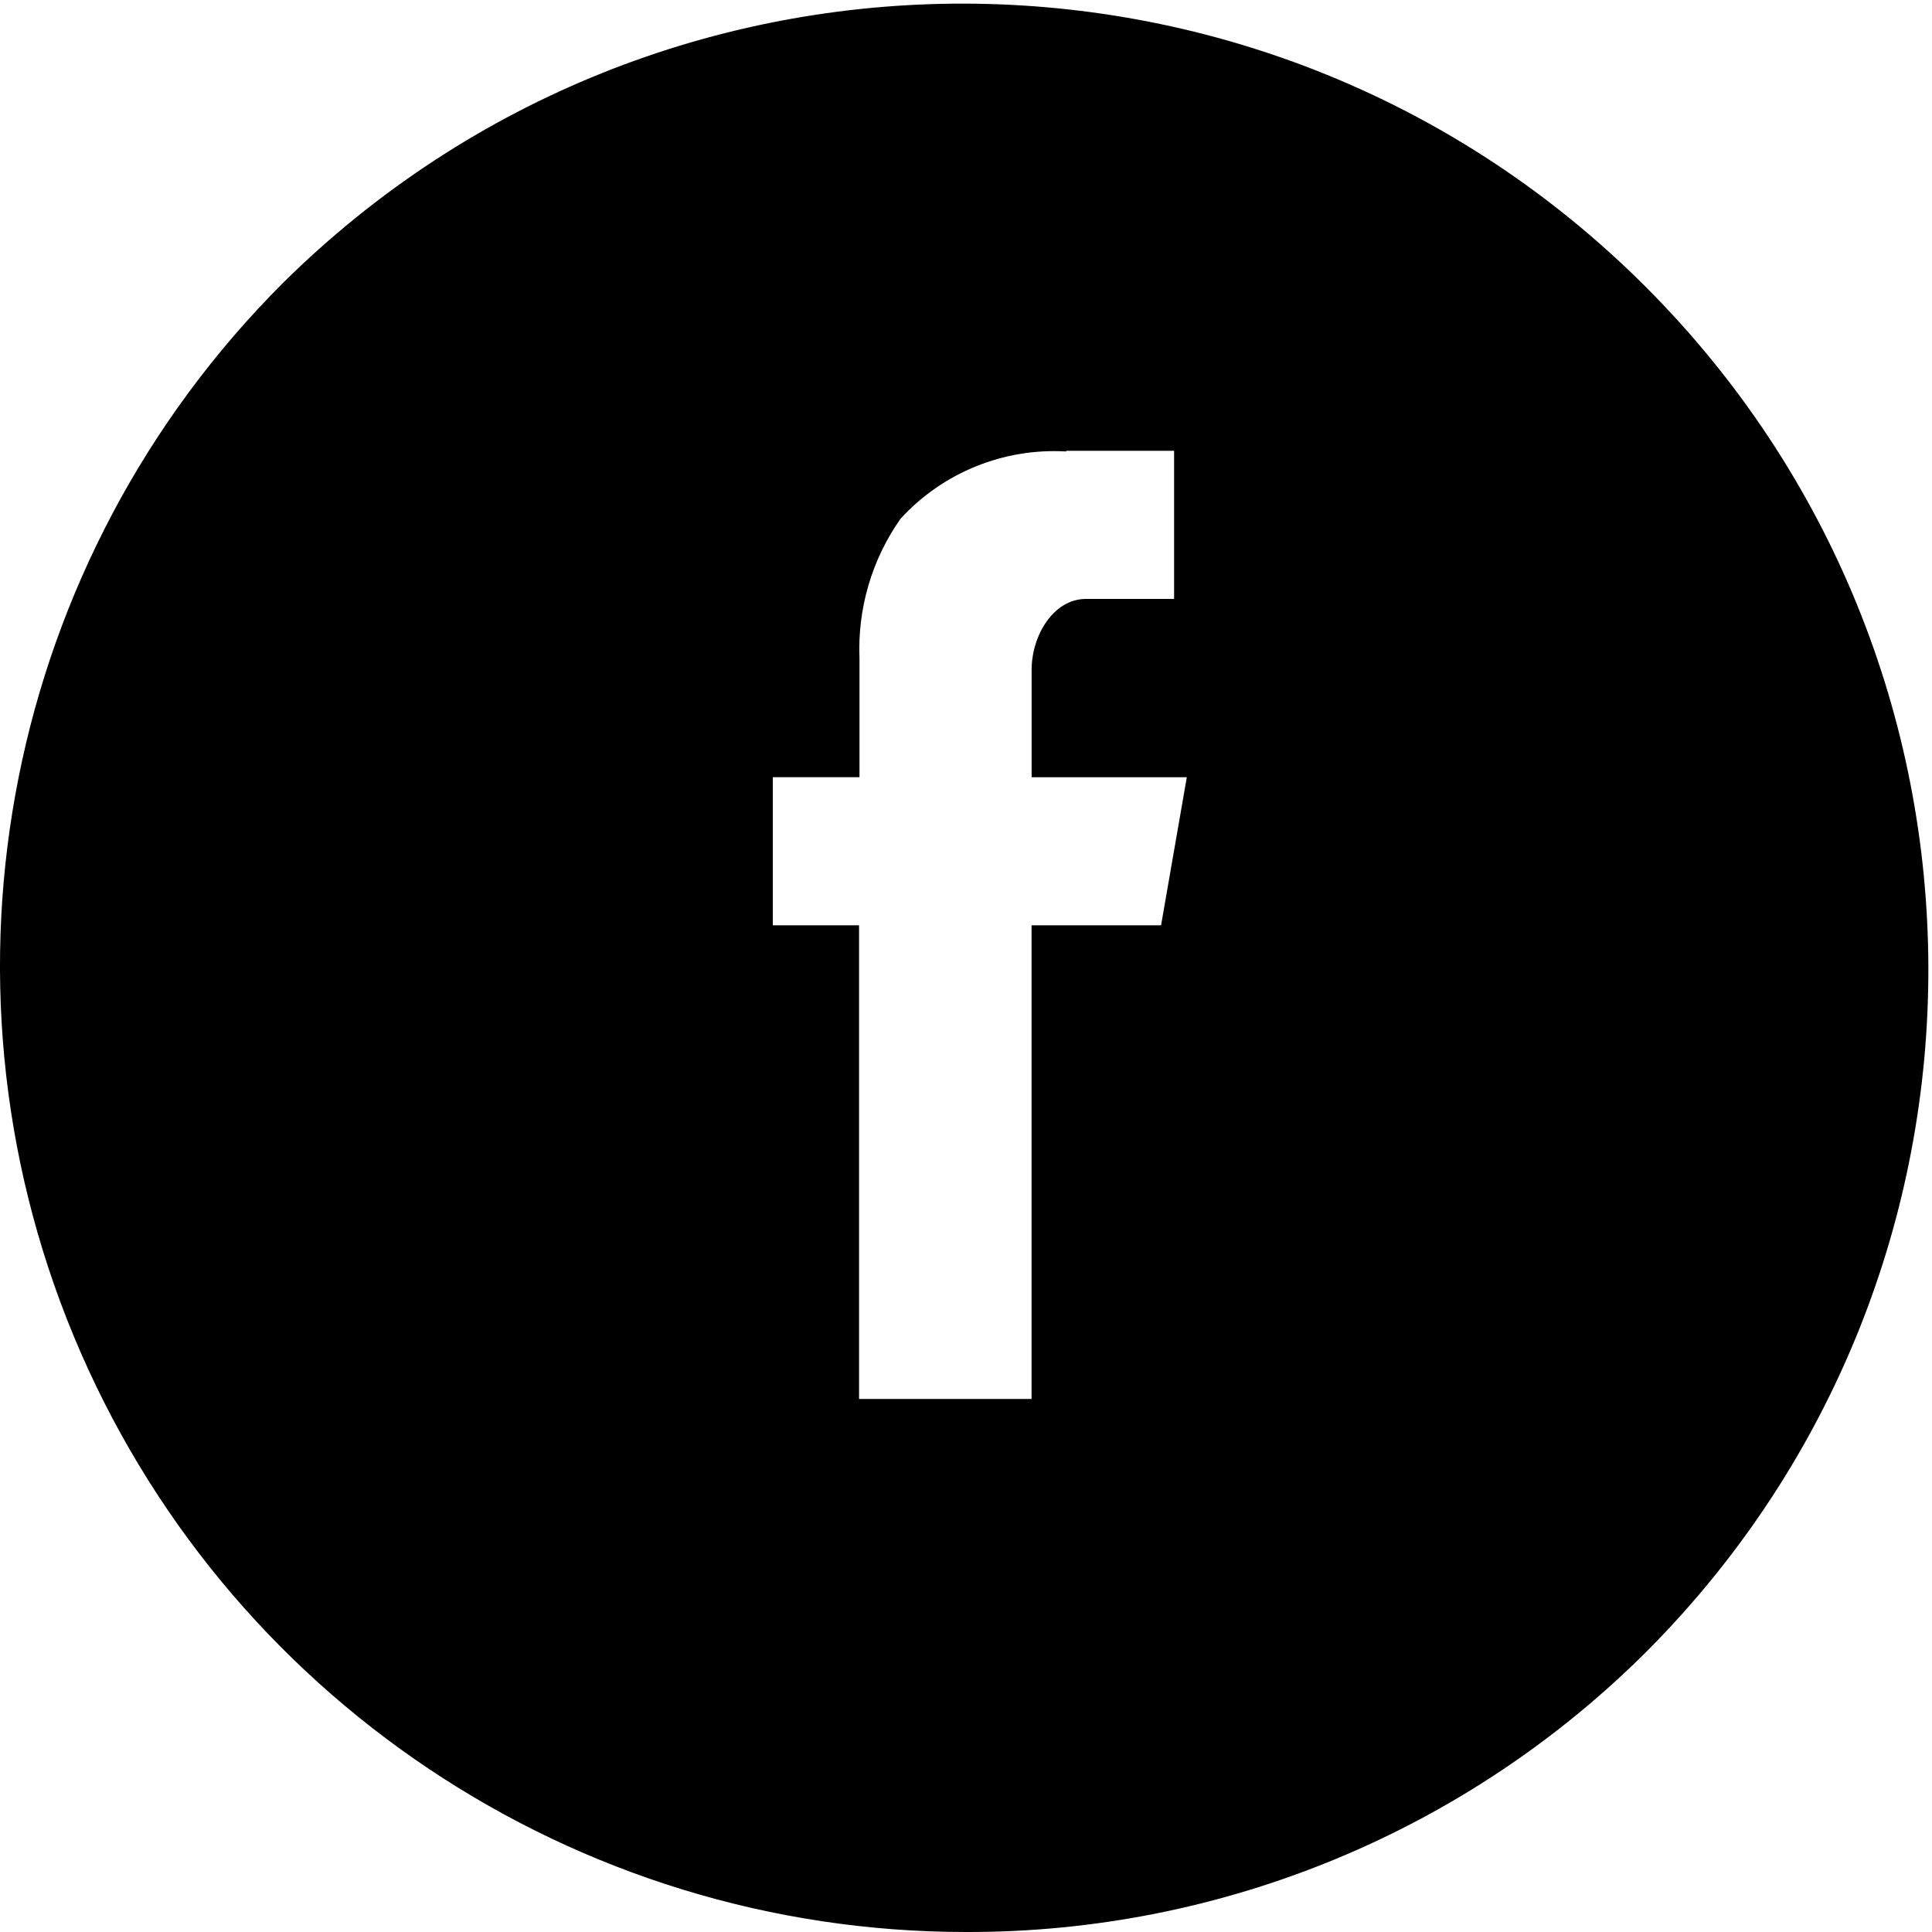
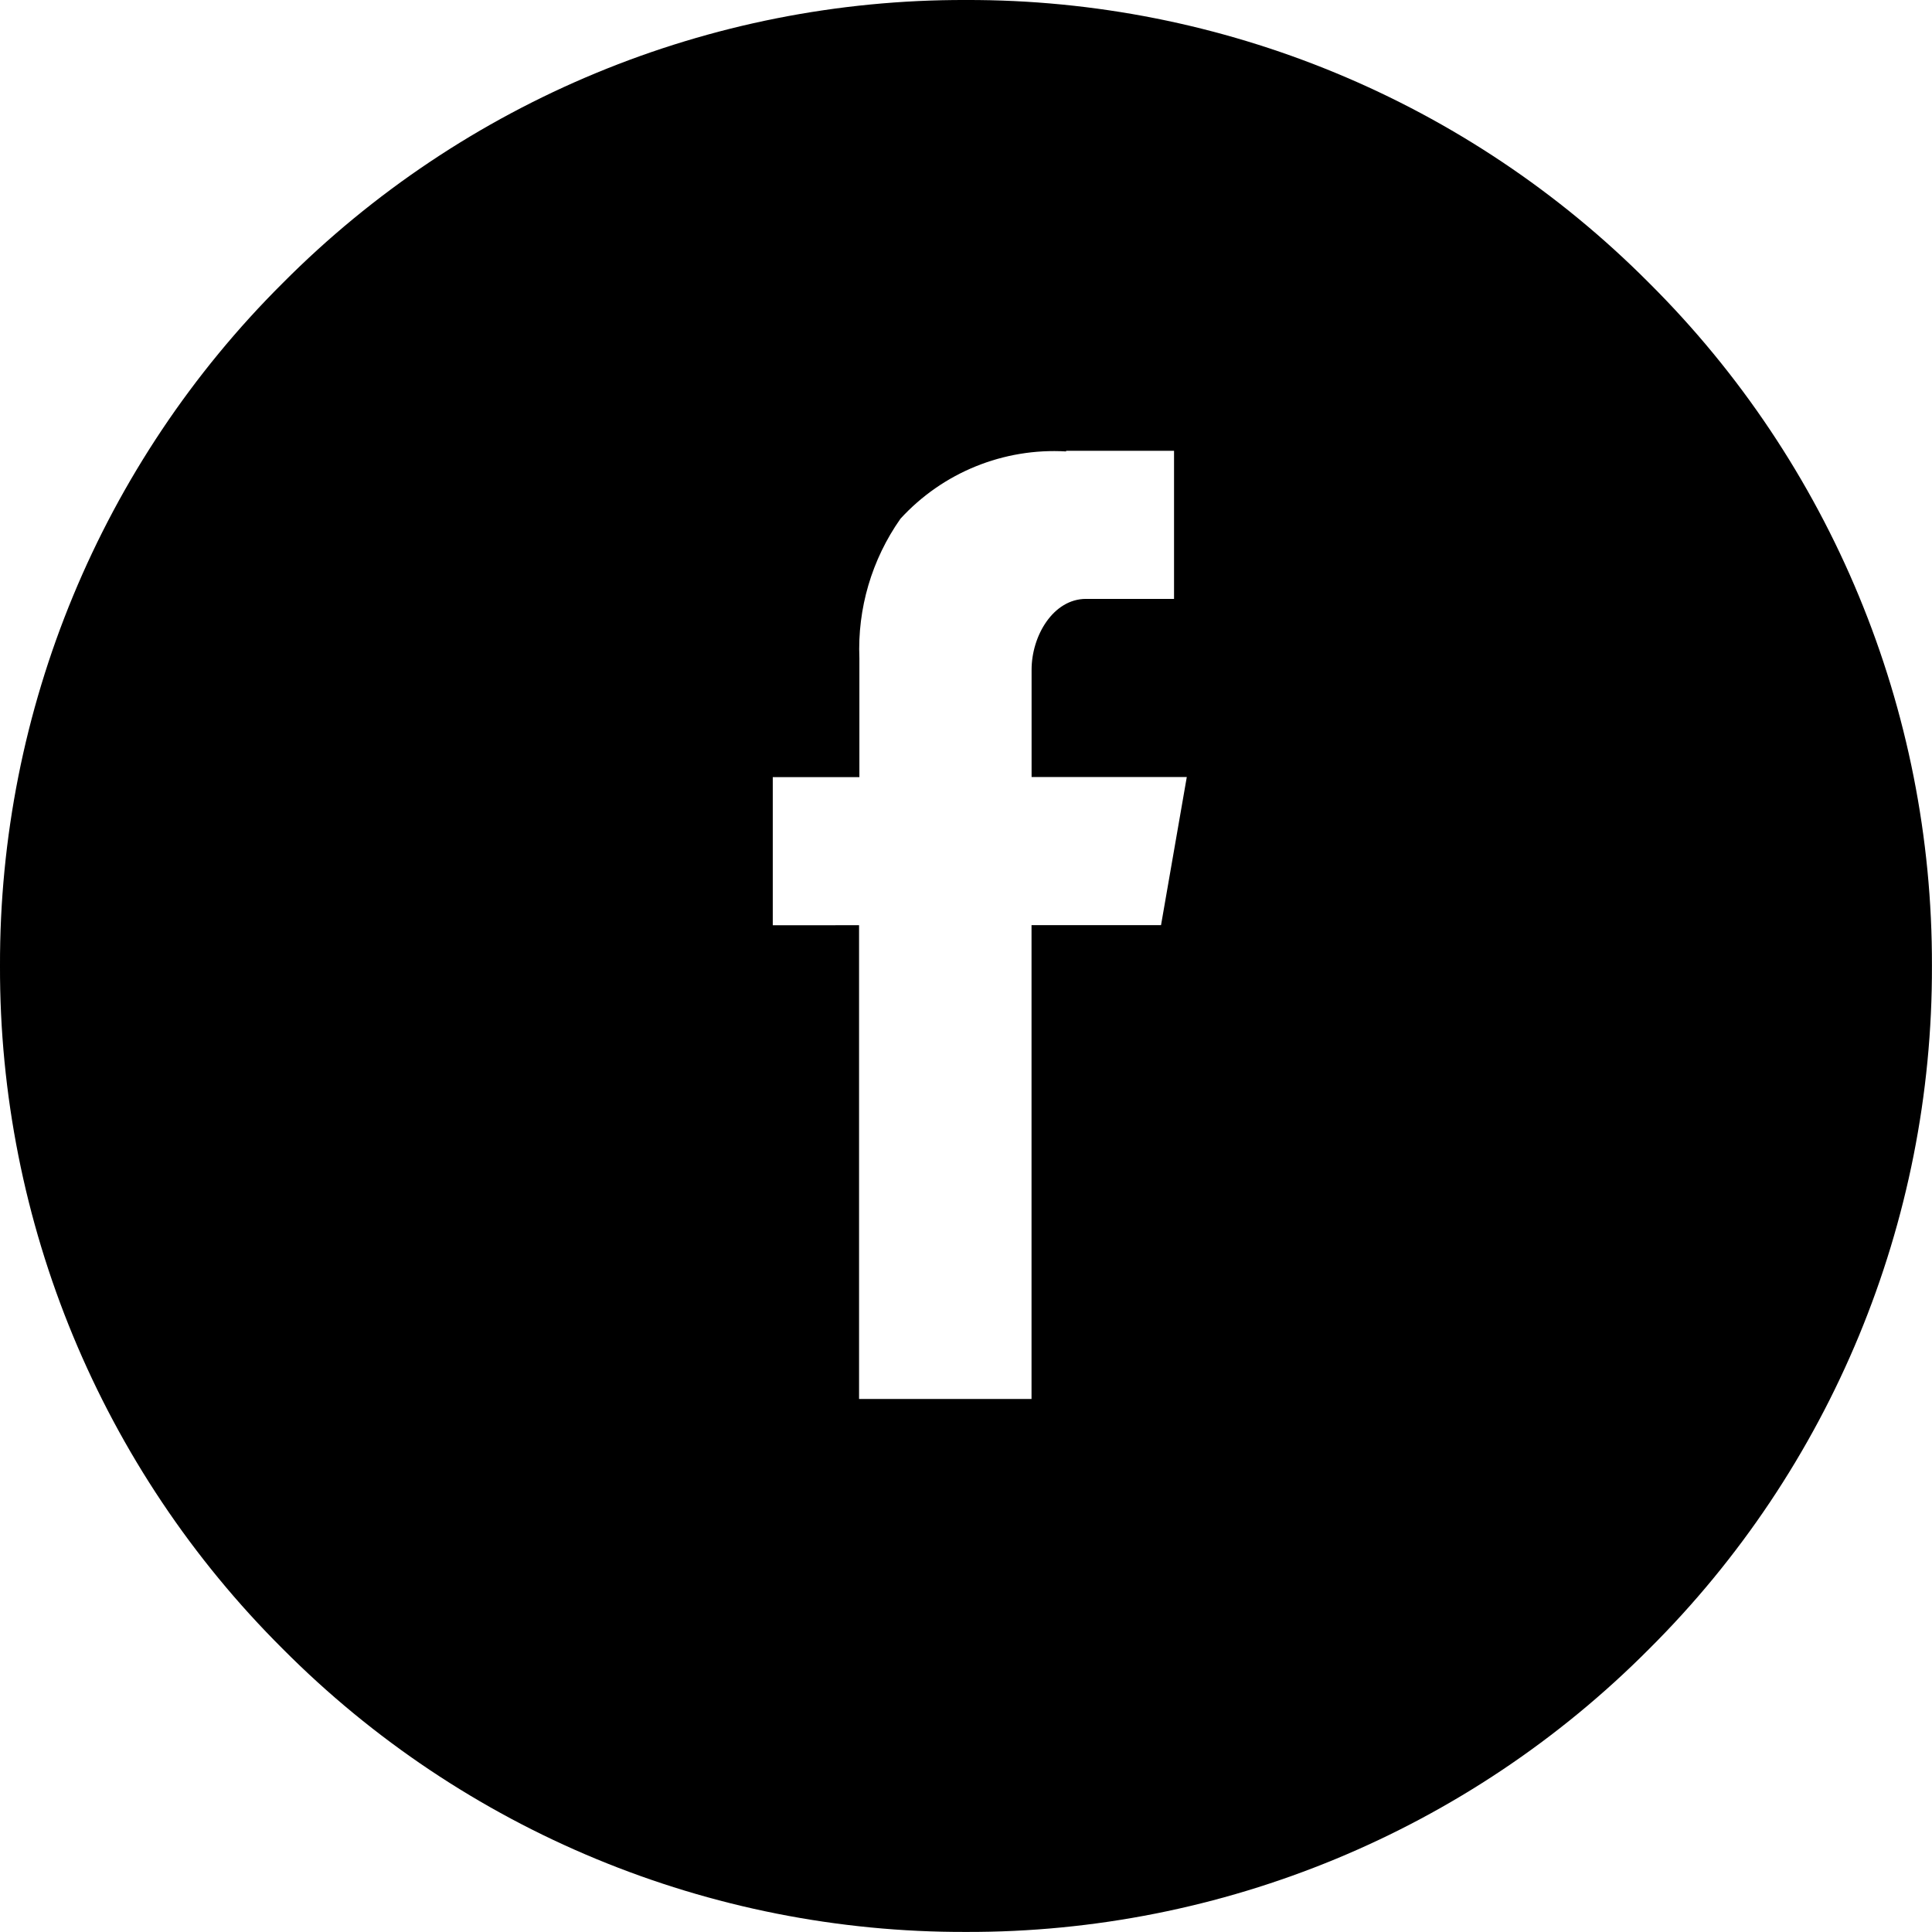
- <svg xmlns="http://www.w3.org/2000/svg" width="31" height="31" viewBox="0 0 31 31">
-   <g transform="translate(0 0.07)">
-     <path d="M15.5,31A15.5,15.5,0,0,1,4.54,4.54,15.5,15.5,0,0,1,26.46,26.46,15.4,15.4,0,0,1,15.5,31ZM12.4,12.47v2.377h1.384v7.6h2.768v-7.6H18.63l.413-2.376h-2.49V10.747c0-.549.35-1.137.872-1.137h1.414V7.233H17.107v.011A3.341,3.341,0,0,0,14.45,8.323a3.63,3.63,0,0,0-.659,2.238V12.47Z" transform="translate(0 -0.07)" />
+ <svg xmlns="http://www.w3.org/2000/svg" width="30.001" height="30.001" viewBox="0 0 30.001 30.001">
+   <g id="black_facebook" transform="translate(-1030 -3884)">
+     <path id="black_Subtraction_1" data-name="Subtraction 1" d="M910-1065a14.9,14.9,0,0,1-10.607-4.393A14.9,14.9,0,0,1,895-1080a14.9,14.9,0,0,1,4.393-10.607A14.9,14.9,0,0,1,910-1095a14.9,14.9,0,0,1,10.607,4.393A14.9,14.9,0,0,1,925-1080a14.9,14.9,0,0,1-4.393,10.607A14.9,14.9,0,0,1,910-1065Zm-1.66-15.633v7.357h2.678v-7.358h2.011l.4-2.3h-2.41v-1.666c0-.531.339-1.1.844-1.1h1.368v-2.3h-1.676v.01a3.232,3.232,0,0,0-2.572,1.045,3.513,3.513,0,0,0-.638,2.167v1.846H907v2.3Z" transform="translate(135 4979)" fill="#000" />
  </g>
</svg>
